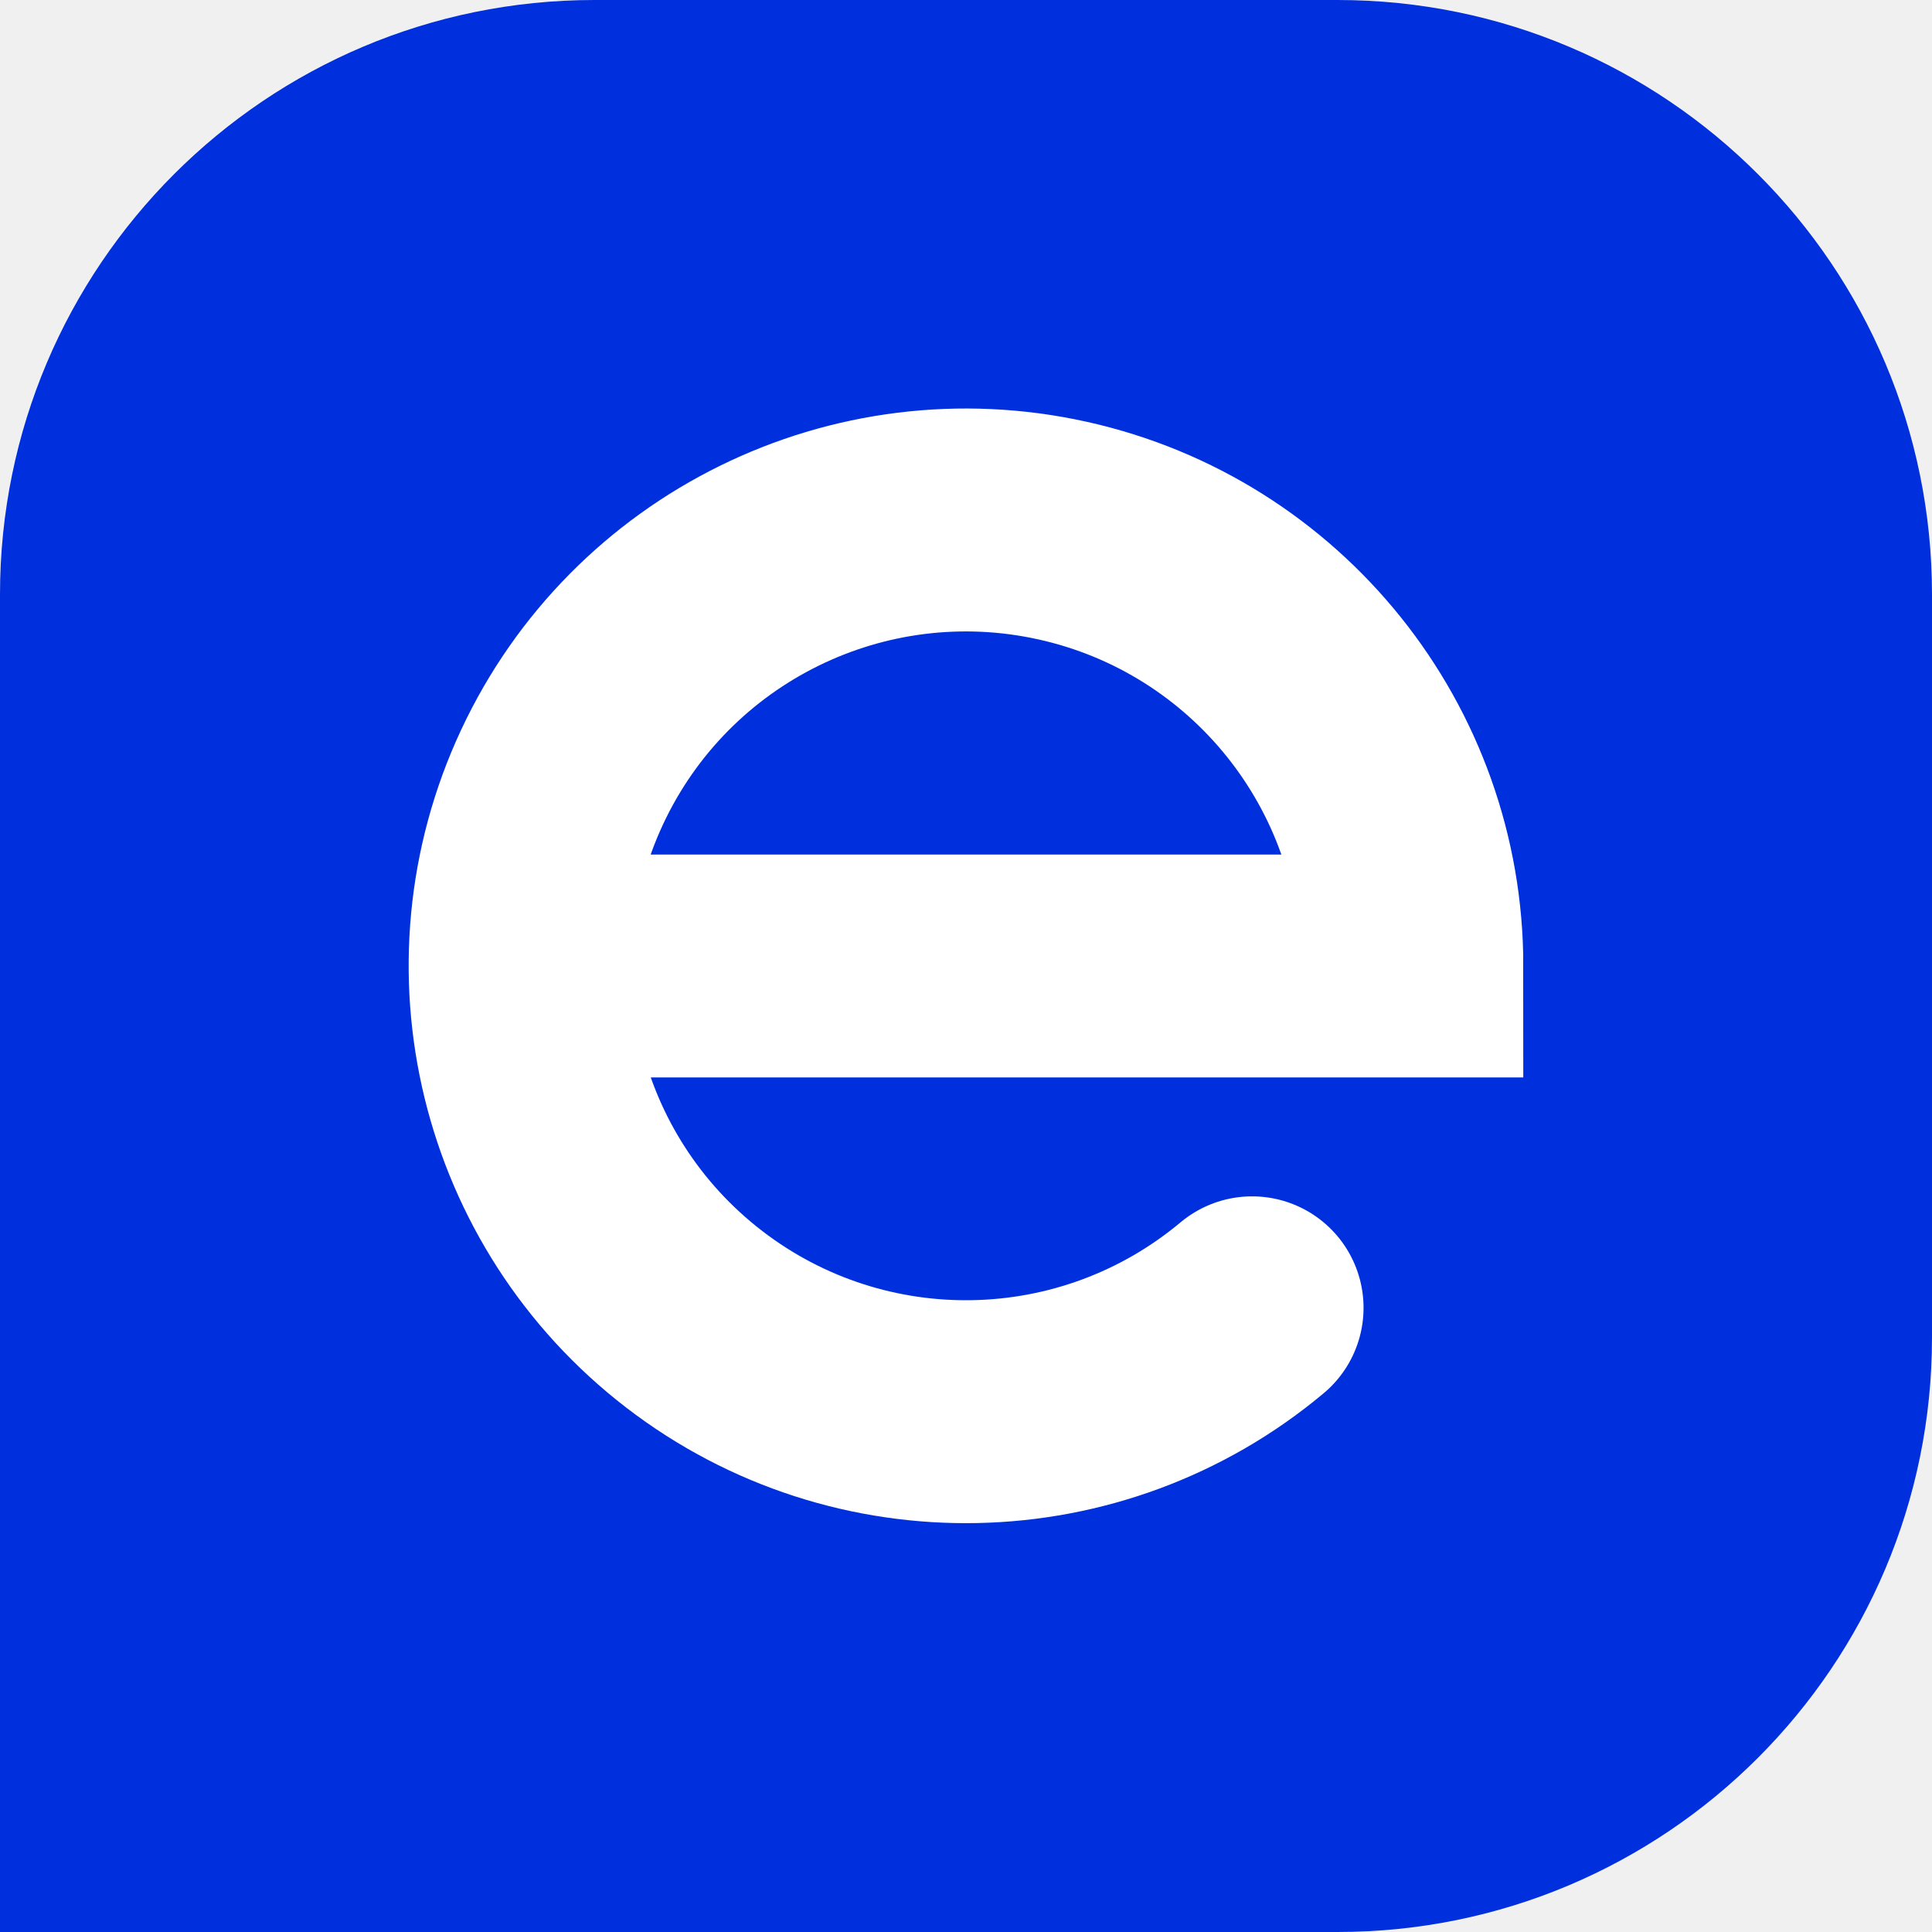
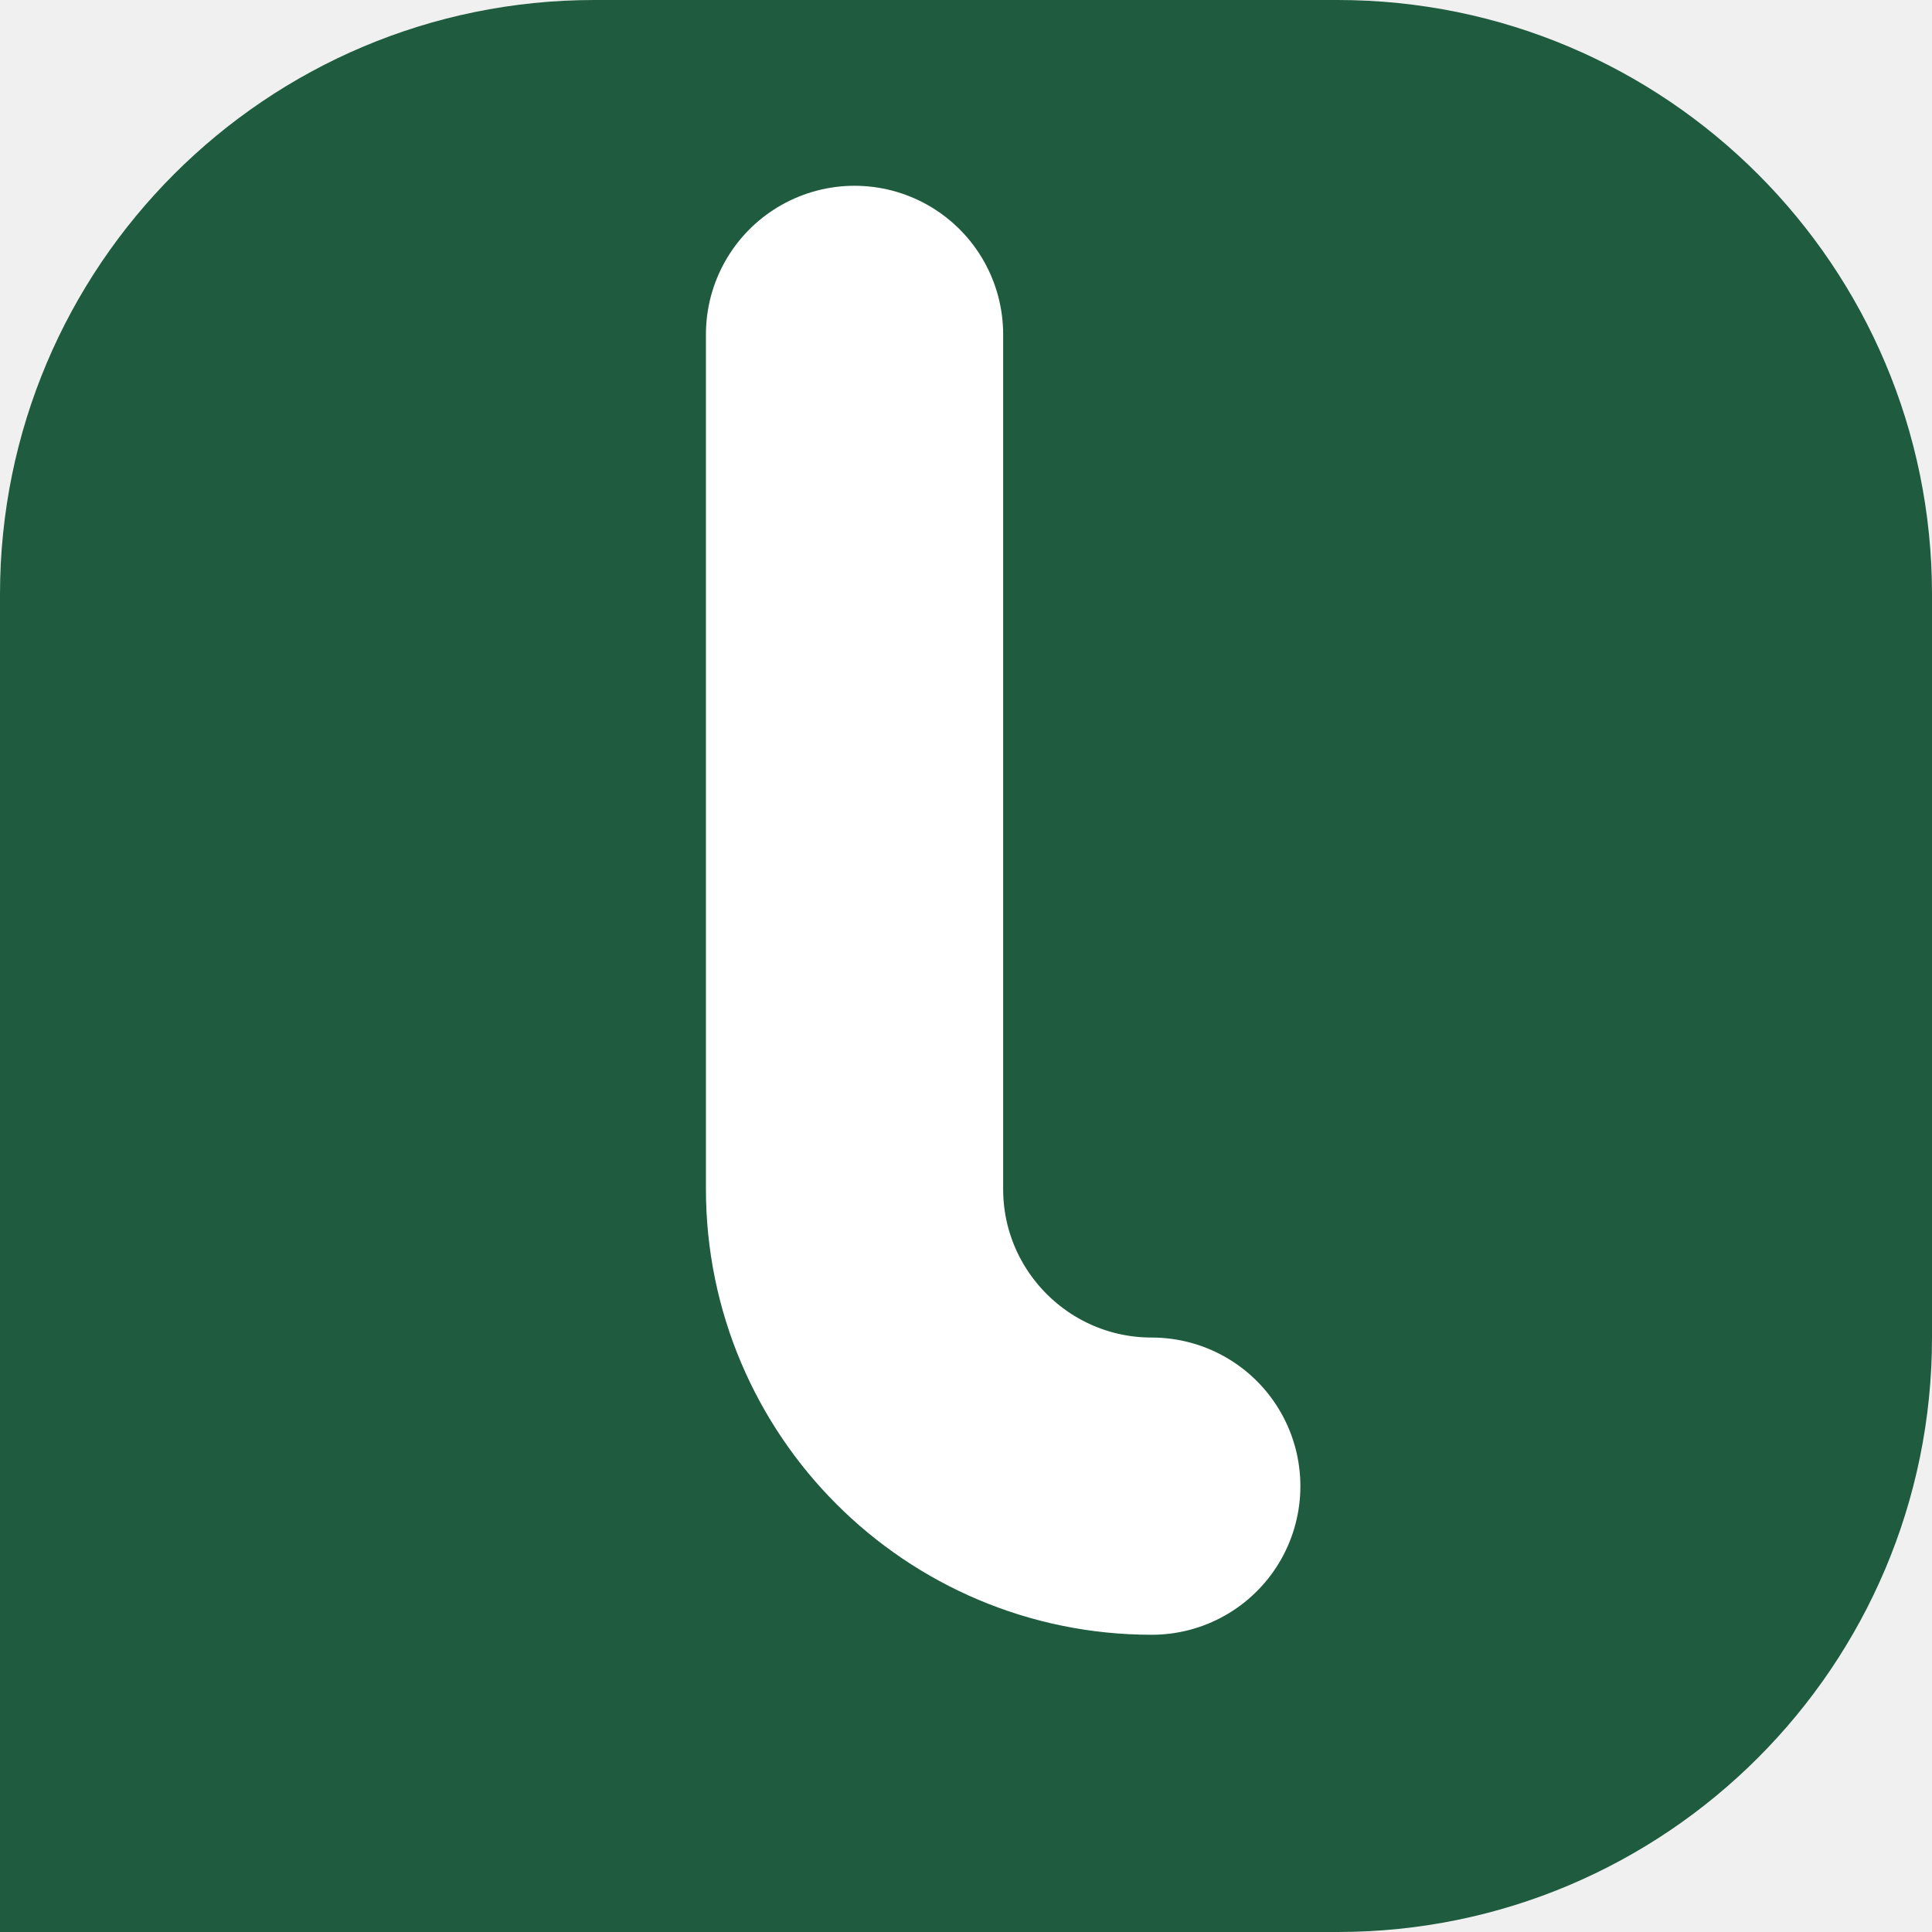
- <svg xmlns="http://www.w3.org/2000/svg" viewBox="6 6 52 52" role="img" aria-label="eesti.chat">
-   <path d="M6 58V22A16 16 0 0 1 22 6h20a16 16 0 0 1 16 16v20a16 16 0 0 1-16 16Z" fill="#0030DE" />
-   <path d="M20 32h24a12 12 0 1 0-4.3 9.2" fill="none" stroke="#FFFFFF" stroke-width="6" stroke-linecap="round" />
+ <svg xmlns="http://www.w3.org/2000/svg" viewBox="6 6 52 52" role="img" aria-label="lietuva.chat">
+   <path d="M6 58V22A16 16 0 0 1 22 6h20a16 16 0 0 1 16 16v20a16 16 0 0 1-16 16Z" fill="#1E5B3F" />
+   <path d="M29 15v23a8 8 0 0 0 8 8" fill="none" stroke="#FFFFFF" stroke-width="8" stroke-linecap="round" />
</svg>
